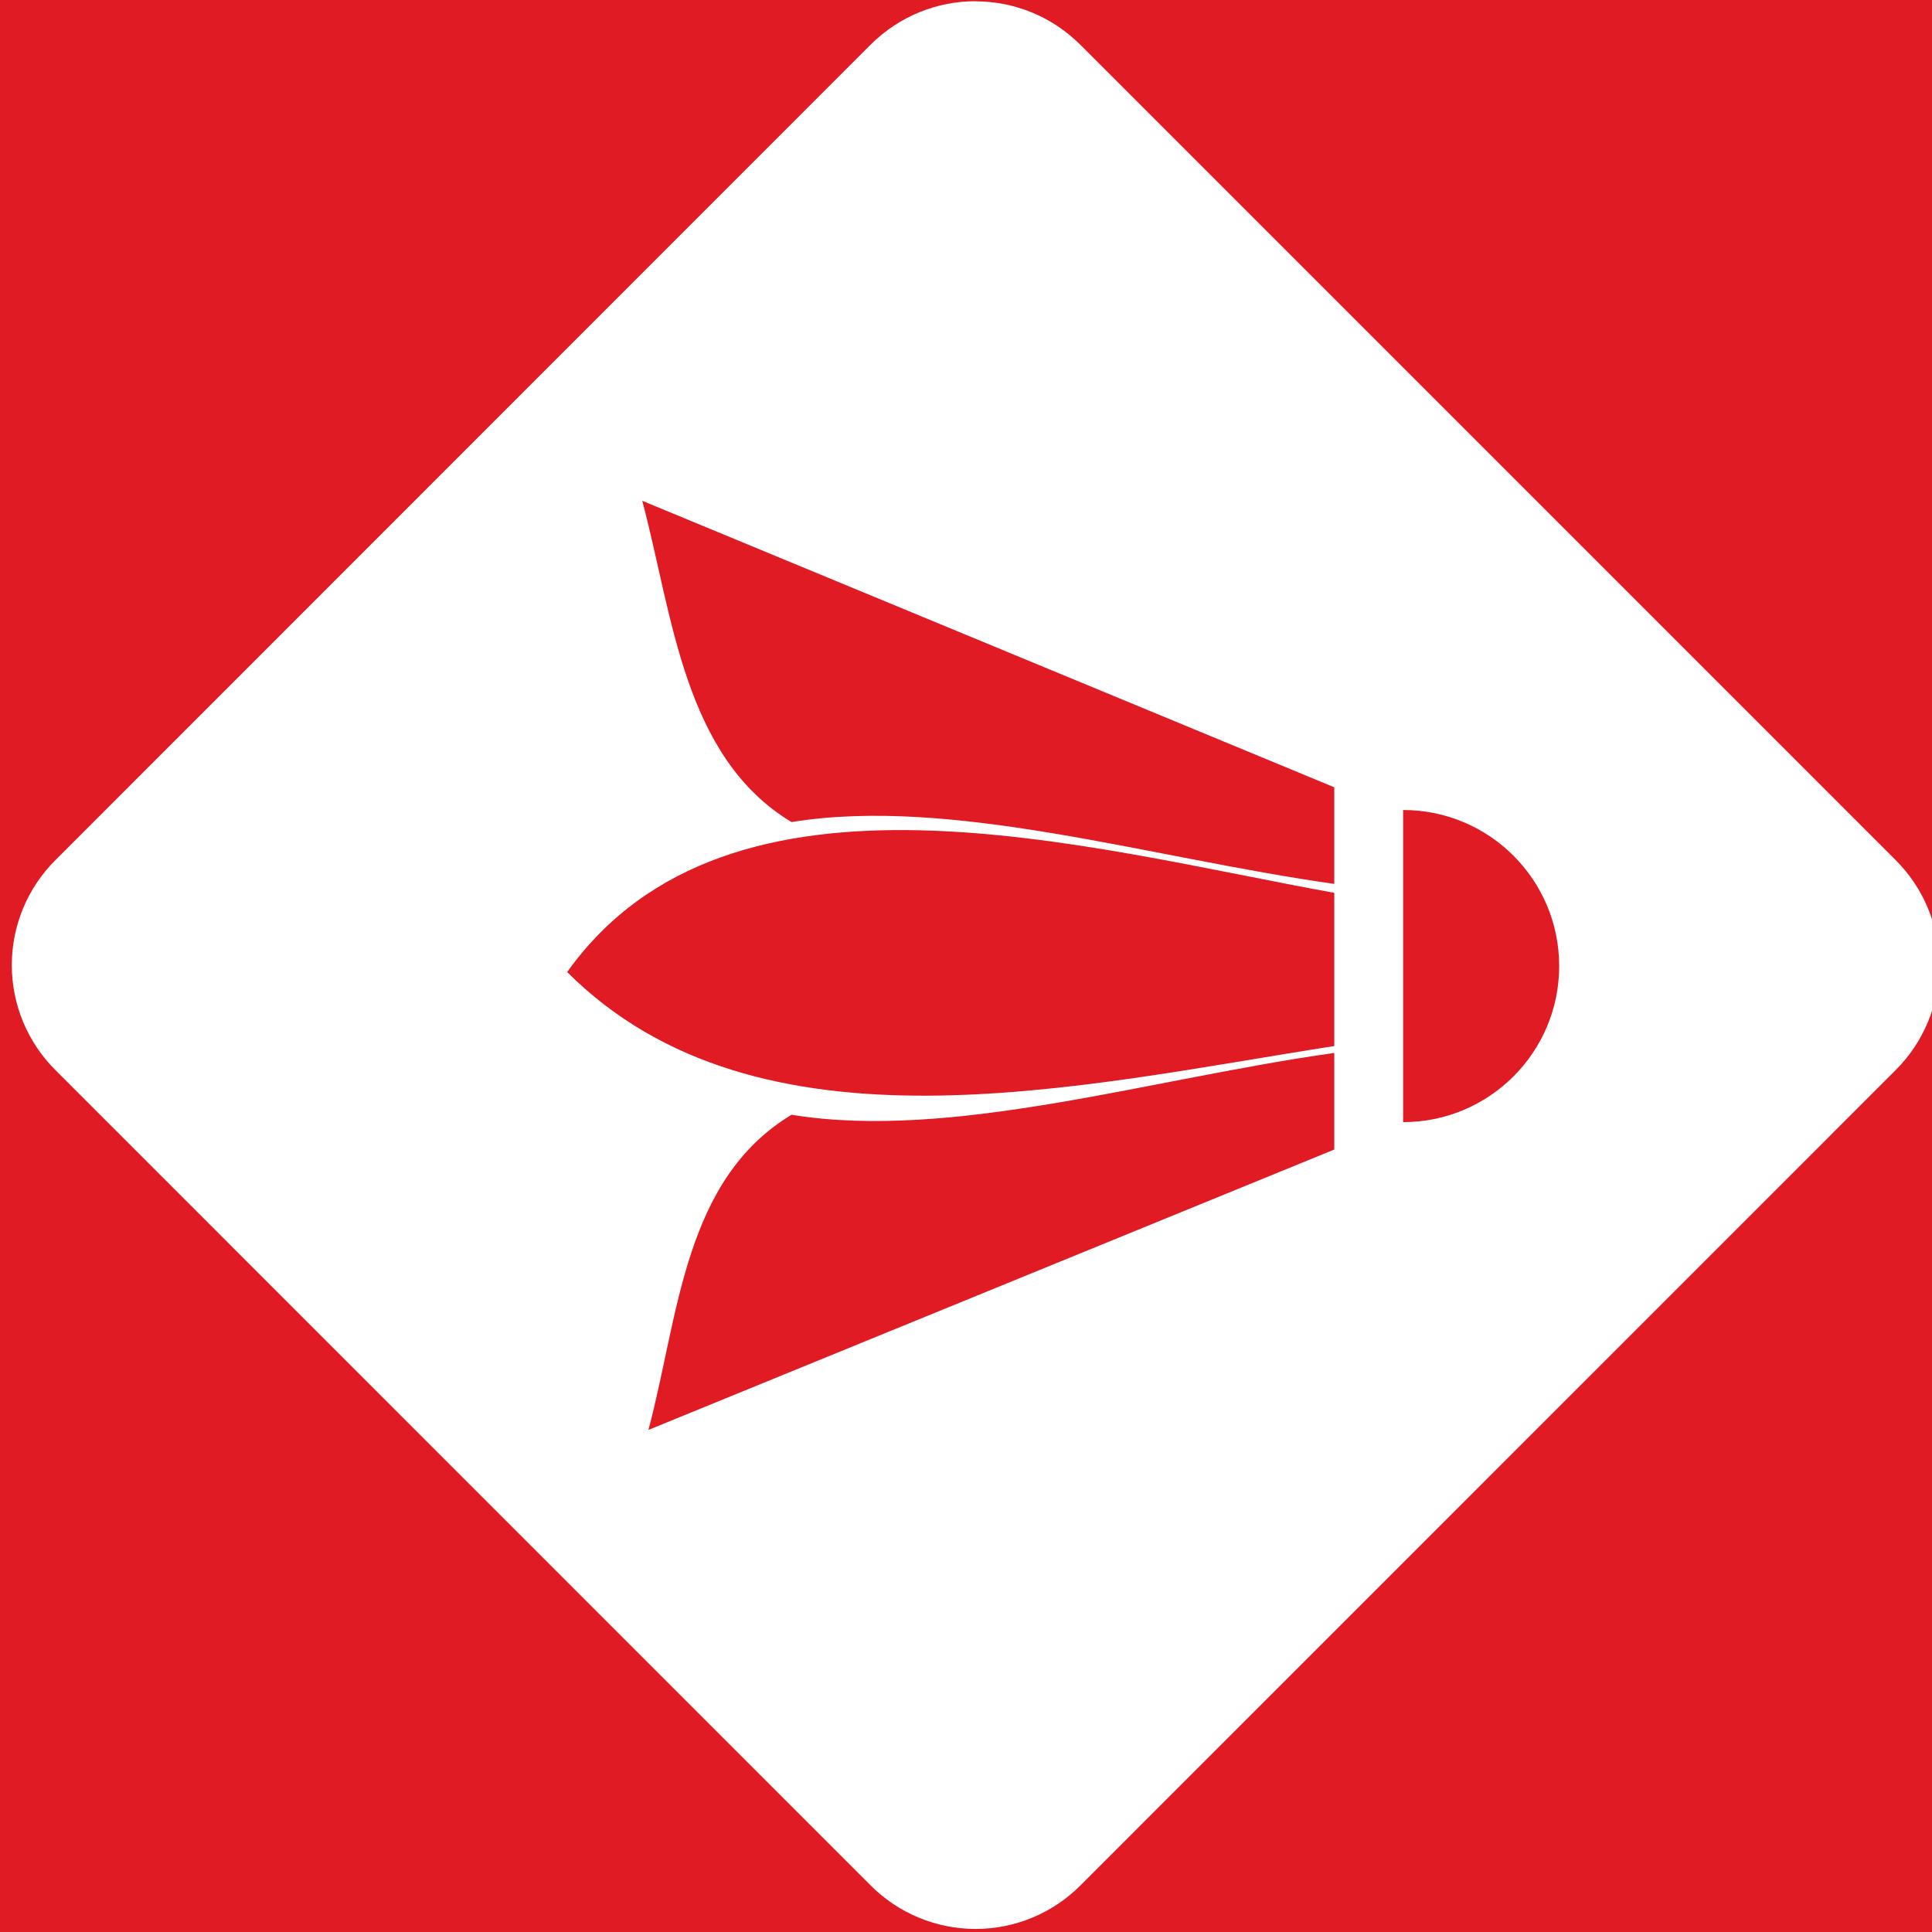
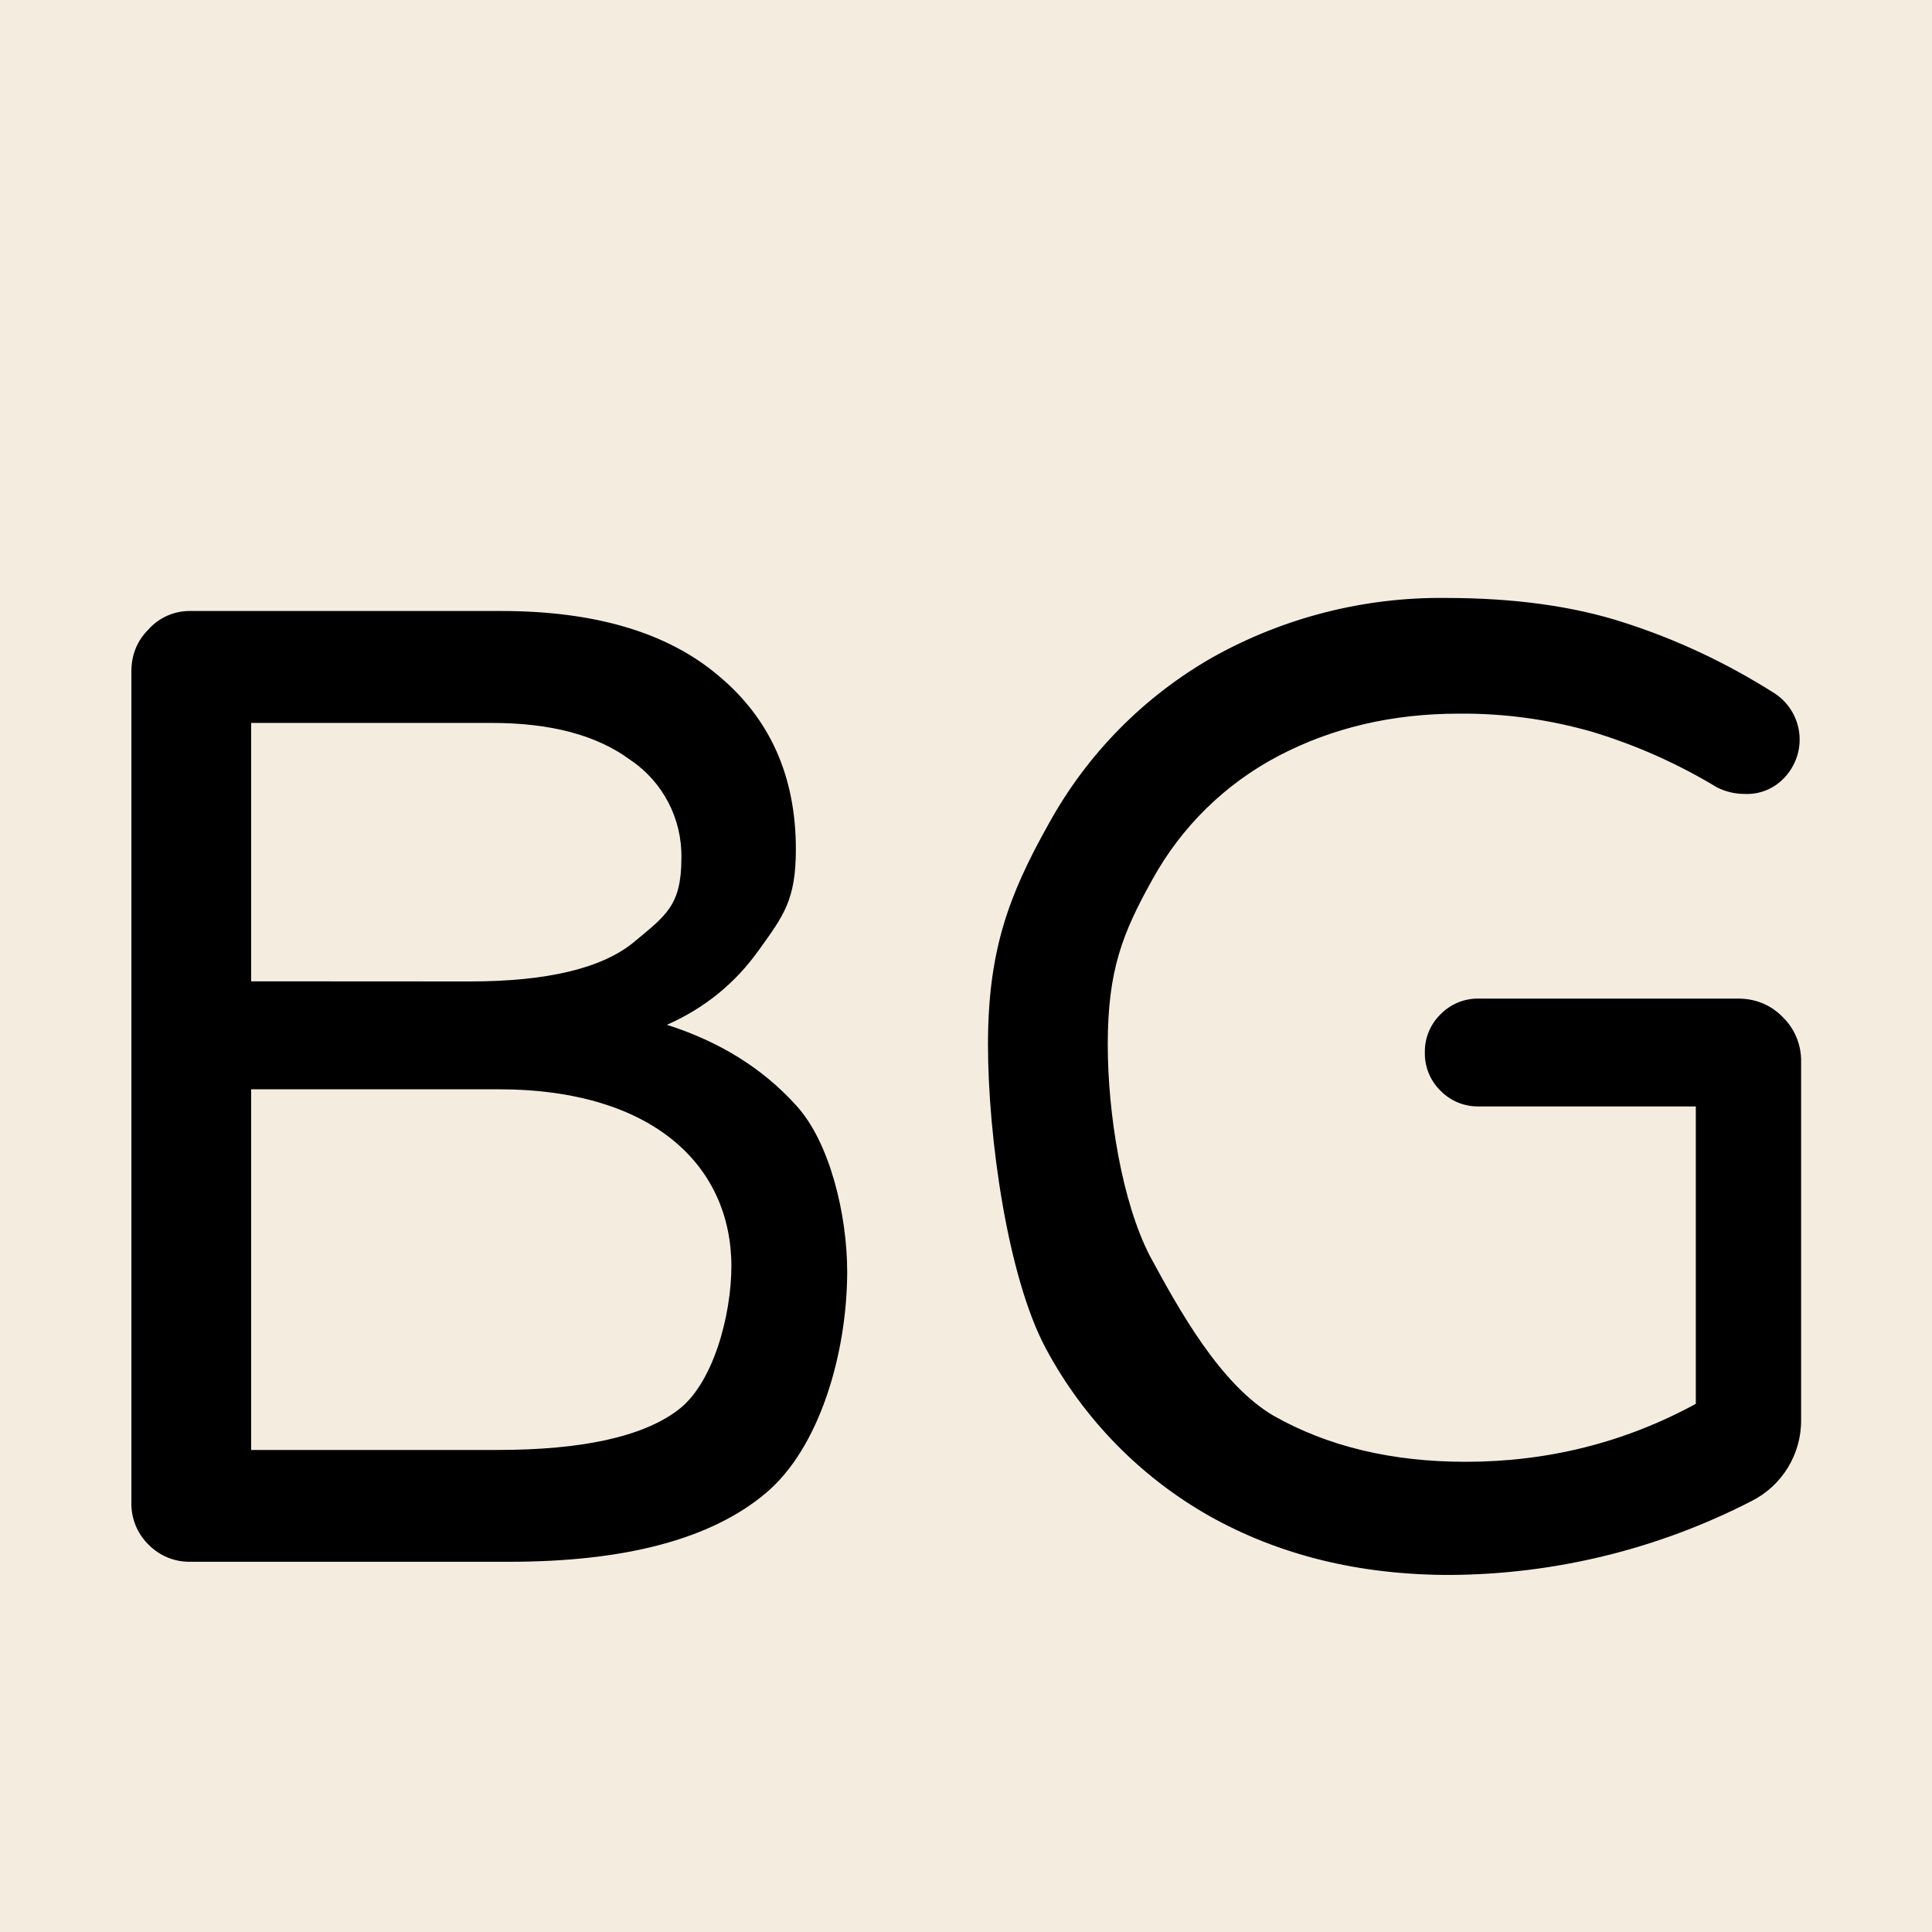
<svg xmlns="http://www.w3.org/2000/svg" width="16" height="16">
-   <path style="font-variation-settings:normal" fill="#e01b24" d="M0 0h16v16H0z" />
-   <path d="M8.078.01c-.314 0-.629.121-.87.362L.459 7.123a1.227 1.227 0 000 1.739l6.75 6.751a1.227 1.227 0 001.74 0l6.75-6.751a1.227 1.227 0 000-1.739L8.948.372a1.226 1.226 0 00-.87-.361zm-2.76 4.137L11.05 6.52v.8c-1.516-.213-3.166-.728-4.495-.512-.896-.54-.984-1.717-1.236-2.66zm6.302 2.561a1.292 1.292 0 110 2.585zm-4.007.168c1.164.026 2.415.334 3.437.518v1.269c-2.108.327-4.767.973-6.353-.613.674-.944 1.751-1.2 2.916-1.174zM11.05 8.72v.8l-5.68 2.322c.252-.943.29-2.07 1.185-2.61 1.329.216 2.979-.3 4.495-.512z" fill="#fff" />
+   <style>
+   #fg { #211b35; }
+   #bg { fill: #f4ecdf; }
+   @media (prefers-color-scheme: dark) {
+     #bg { #211b35; }
+     #fg { fill: #f4ecdf; }
+   }
+ </style>
+   <path id="bg" d="M0 0h16v16H0z" />
+   <path id="fg" d="M1.578 12.934a.474.474 0 0 1-.348-.142.474.474 0 0 1-.142-.348V5.562c0-.138.047-.255.142-.35a.457.457 0 0 1 .348-.152H4.15c.777 0 1.377.178 1.798.534.429.356.643.836.643 1.439 0 .421-.102.55-.305.833-.196.276-.45.483-.763.621.436.139.792.36 1.068.665.283.305.425.914.425 1.378 0 .669-.225 1.46-.676 1.837-.45.378-1.158.567-2.125.567zm2.31-4.806c.647 0 1.101-.11 1.363-.327.261-.218.392-.3.392-.692a.957.957 0 0 0-.425-.817c-.276-.204-.658-.305-1.144-.305H2.08v2.14zm.23 3.88c.704 0 1.202-.11 1.492-.327.298-.218.447-.795.447-1.194 0-.828-.643-1.466-1.929-1.466H2.08v2.987zm7.888 1.035c-.748 0-1.412-.163-1.994-.49a3.487 3.487 0 0 1-1.35-1.384c-.32-.596-.48-1.763-.48-2.518 0-.77.167-1.23.501-1.825a3.564 3.564 0 0 1 1.362-1.384 3.866 3.866 0 0 1 1.929-.49c.566 0 1.06.068 1.482.206.428.138.839.33 1.231.578a.457.457 0 0 1 .087.708.421.421 0 0 1-.327.131.505.505 0 0 1-.229-.055 4.532 4.532 0 0 0-1.024-.457 3.878 3.878 0 0 0-1.111-.153c-.552 0-1.05.117-1.493.349a2.536 2.536 0 0 0-1.046 1.024c-.247.443-.37.75-.37 1.368 0 .567.116 1.298.348 1.749.24.443.581 1.063 1.024 1.324.45.255.981.382 1.591.382.683 0 1.319-.16 1.907-.48V9.163h-1.798a.43.43 0 0 1-.316-.13.43.43 0 0 1-.13-.317.43.43 0 0 1 .13-.316.43.43 0 0 1 .316-.13h2.147c.145 0 .269.05.37.152a.504.504 0 0 1 .153.37v2.965a.746.746 0 0 1-.414.676 5.522 5.522 0 0 1-2.496.61z" />
</svg>
